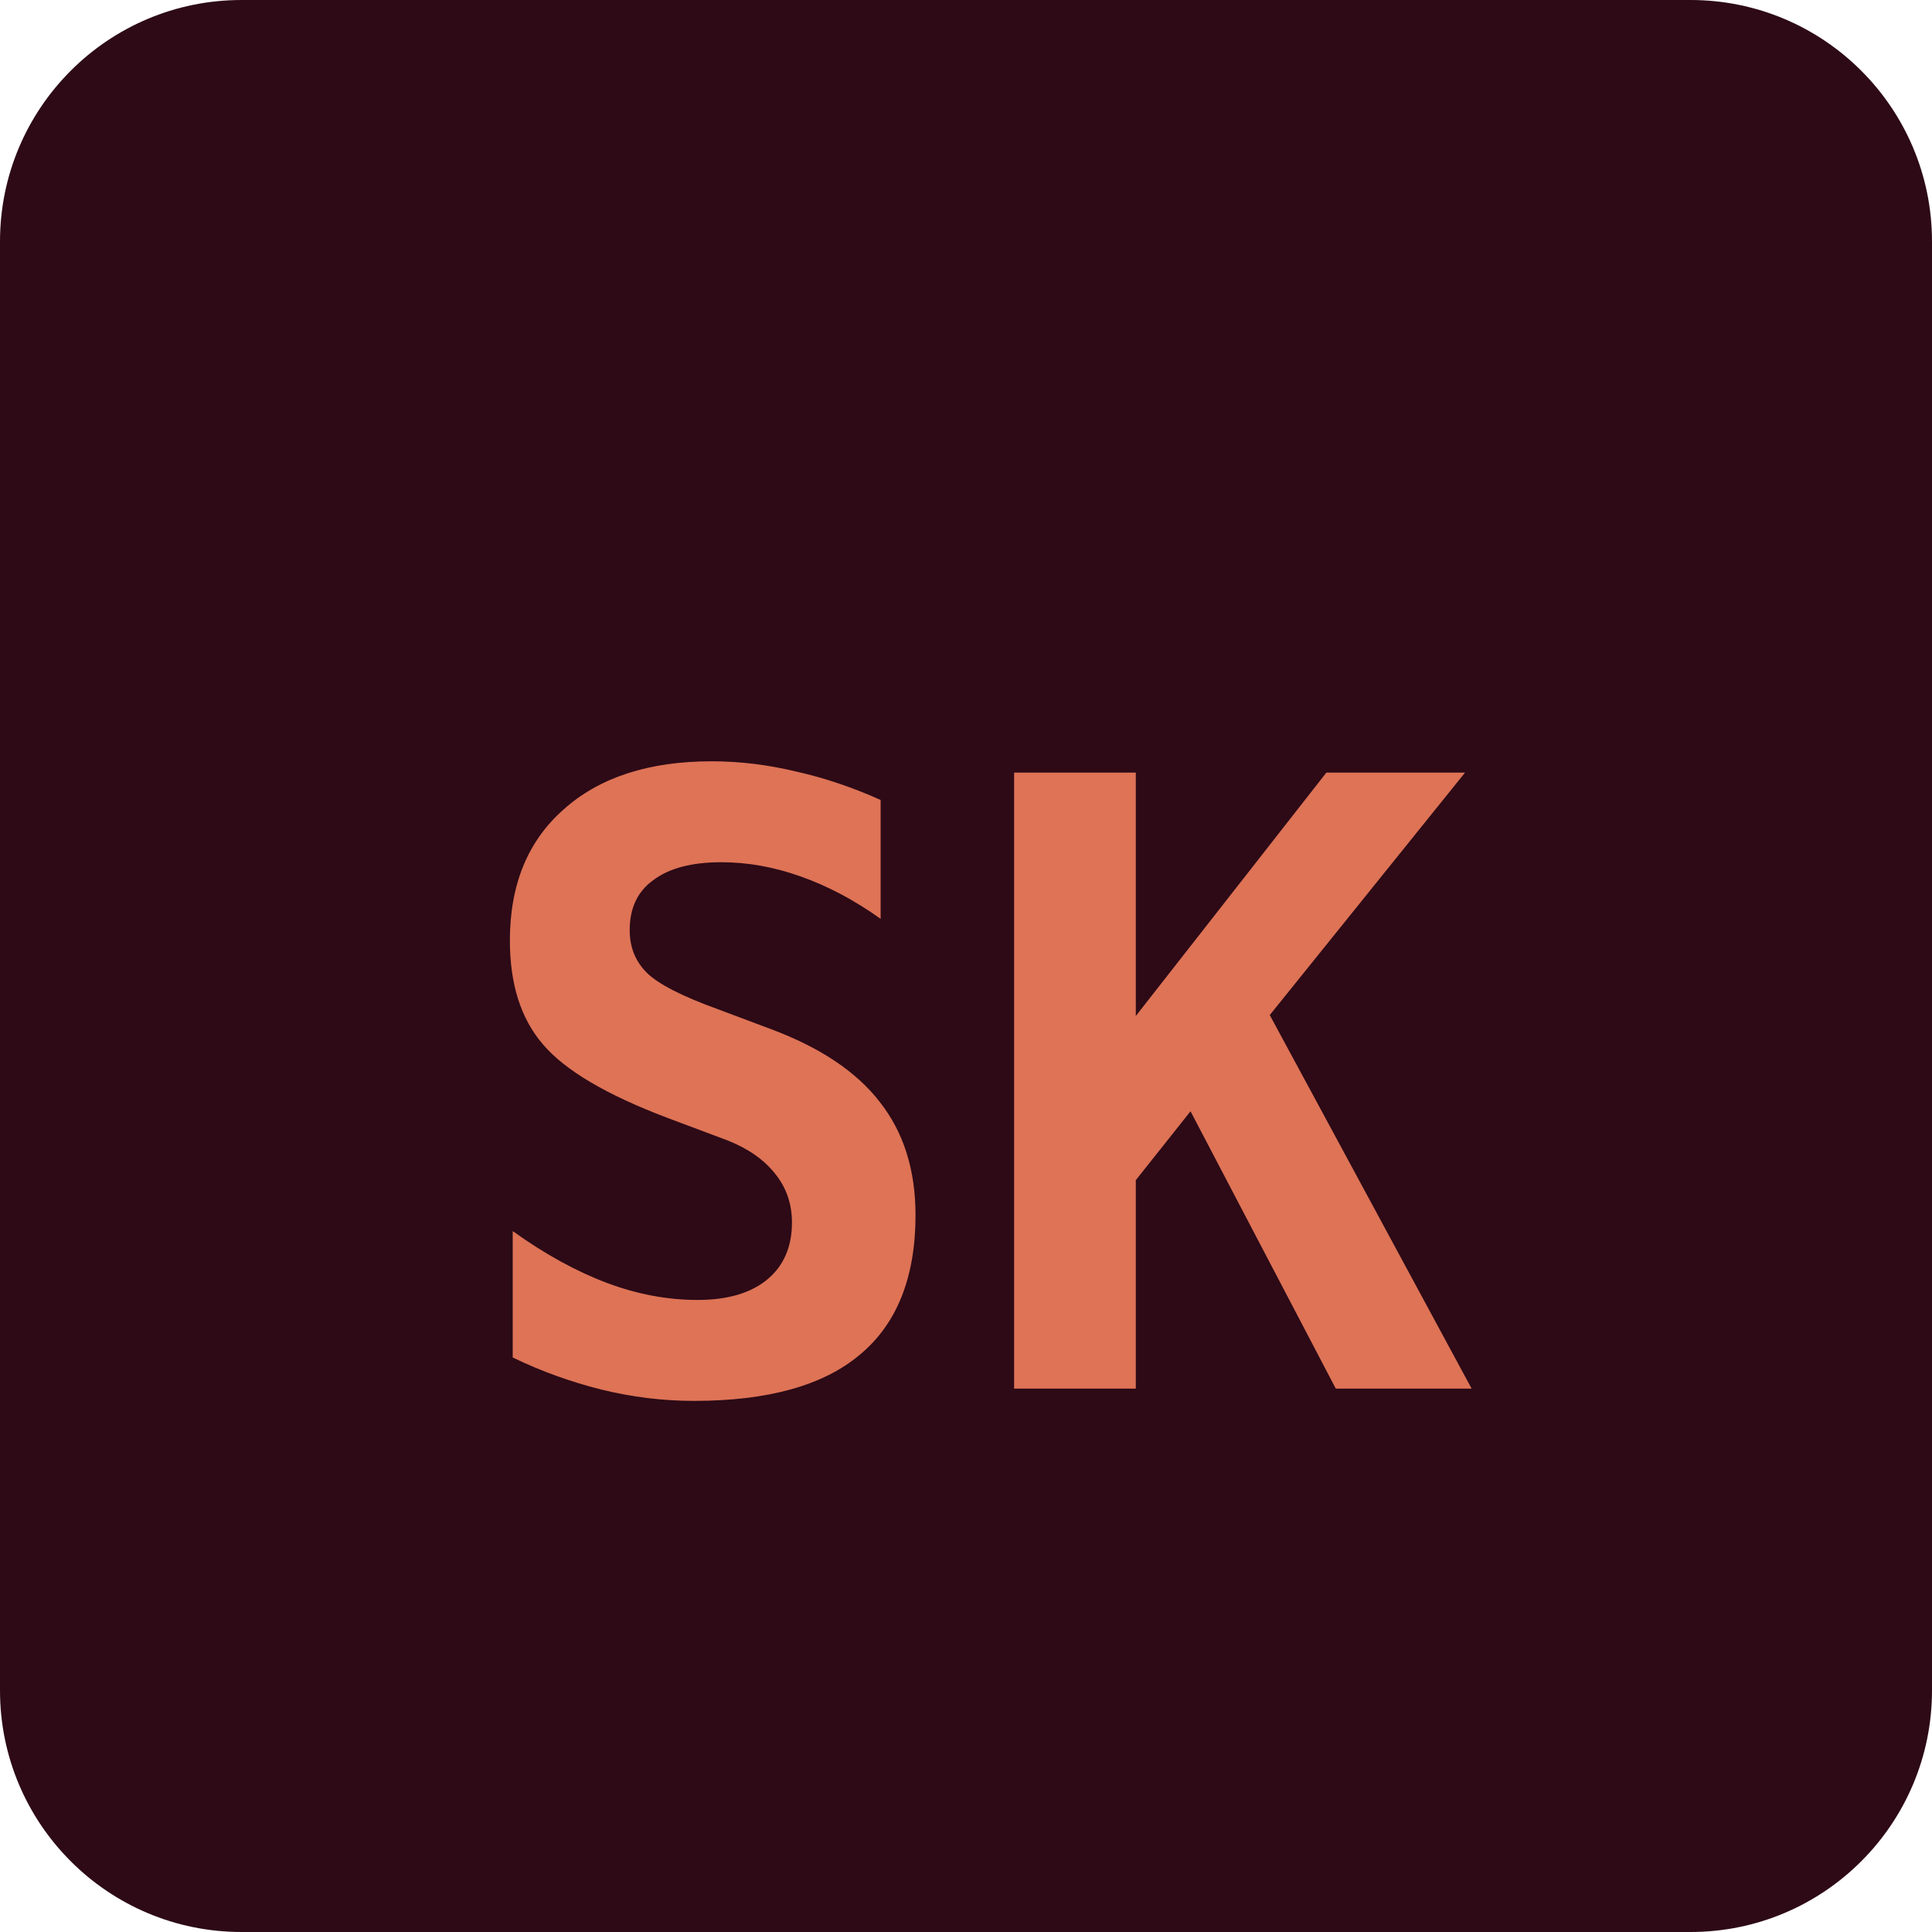
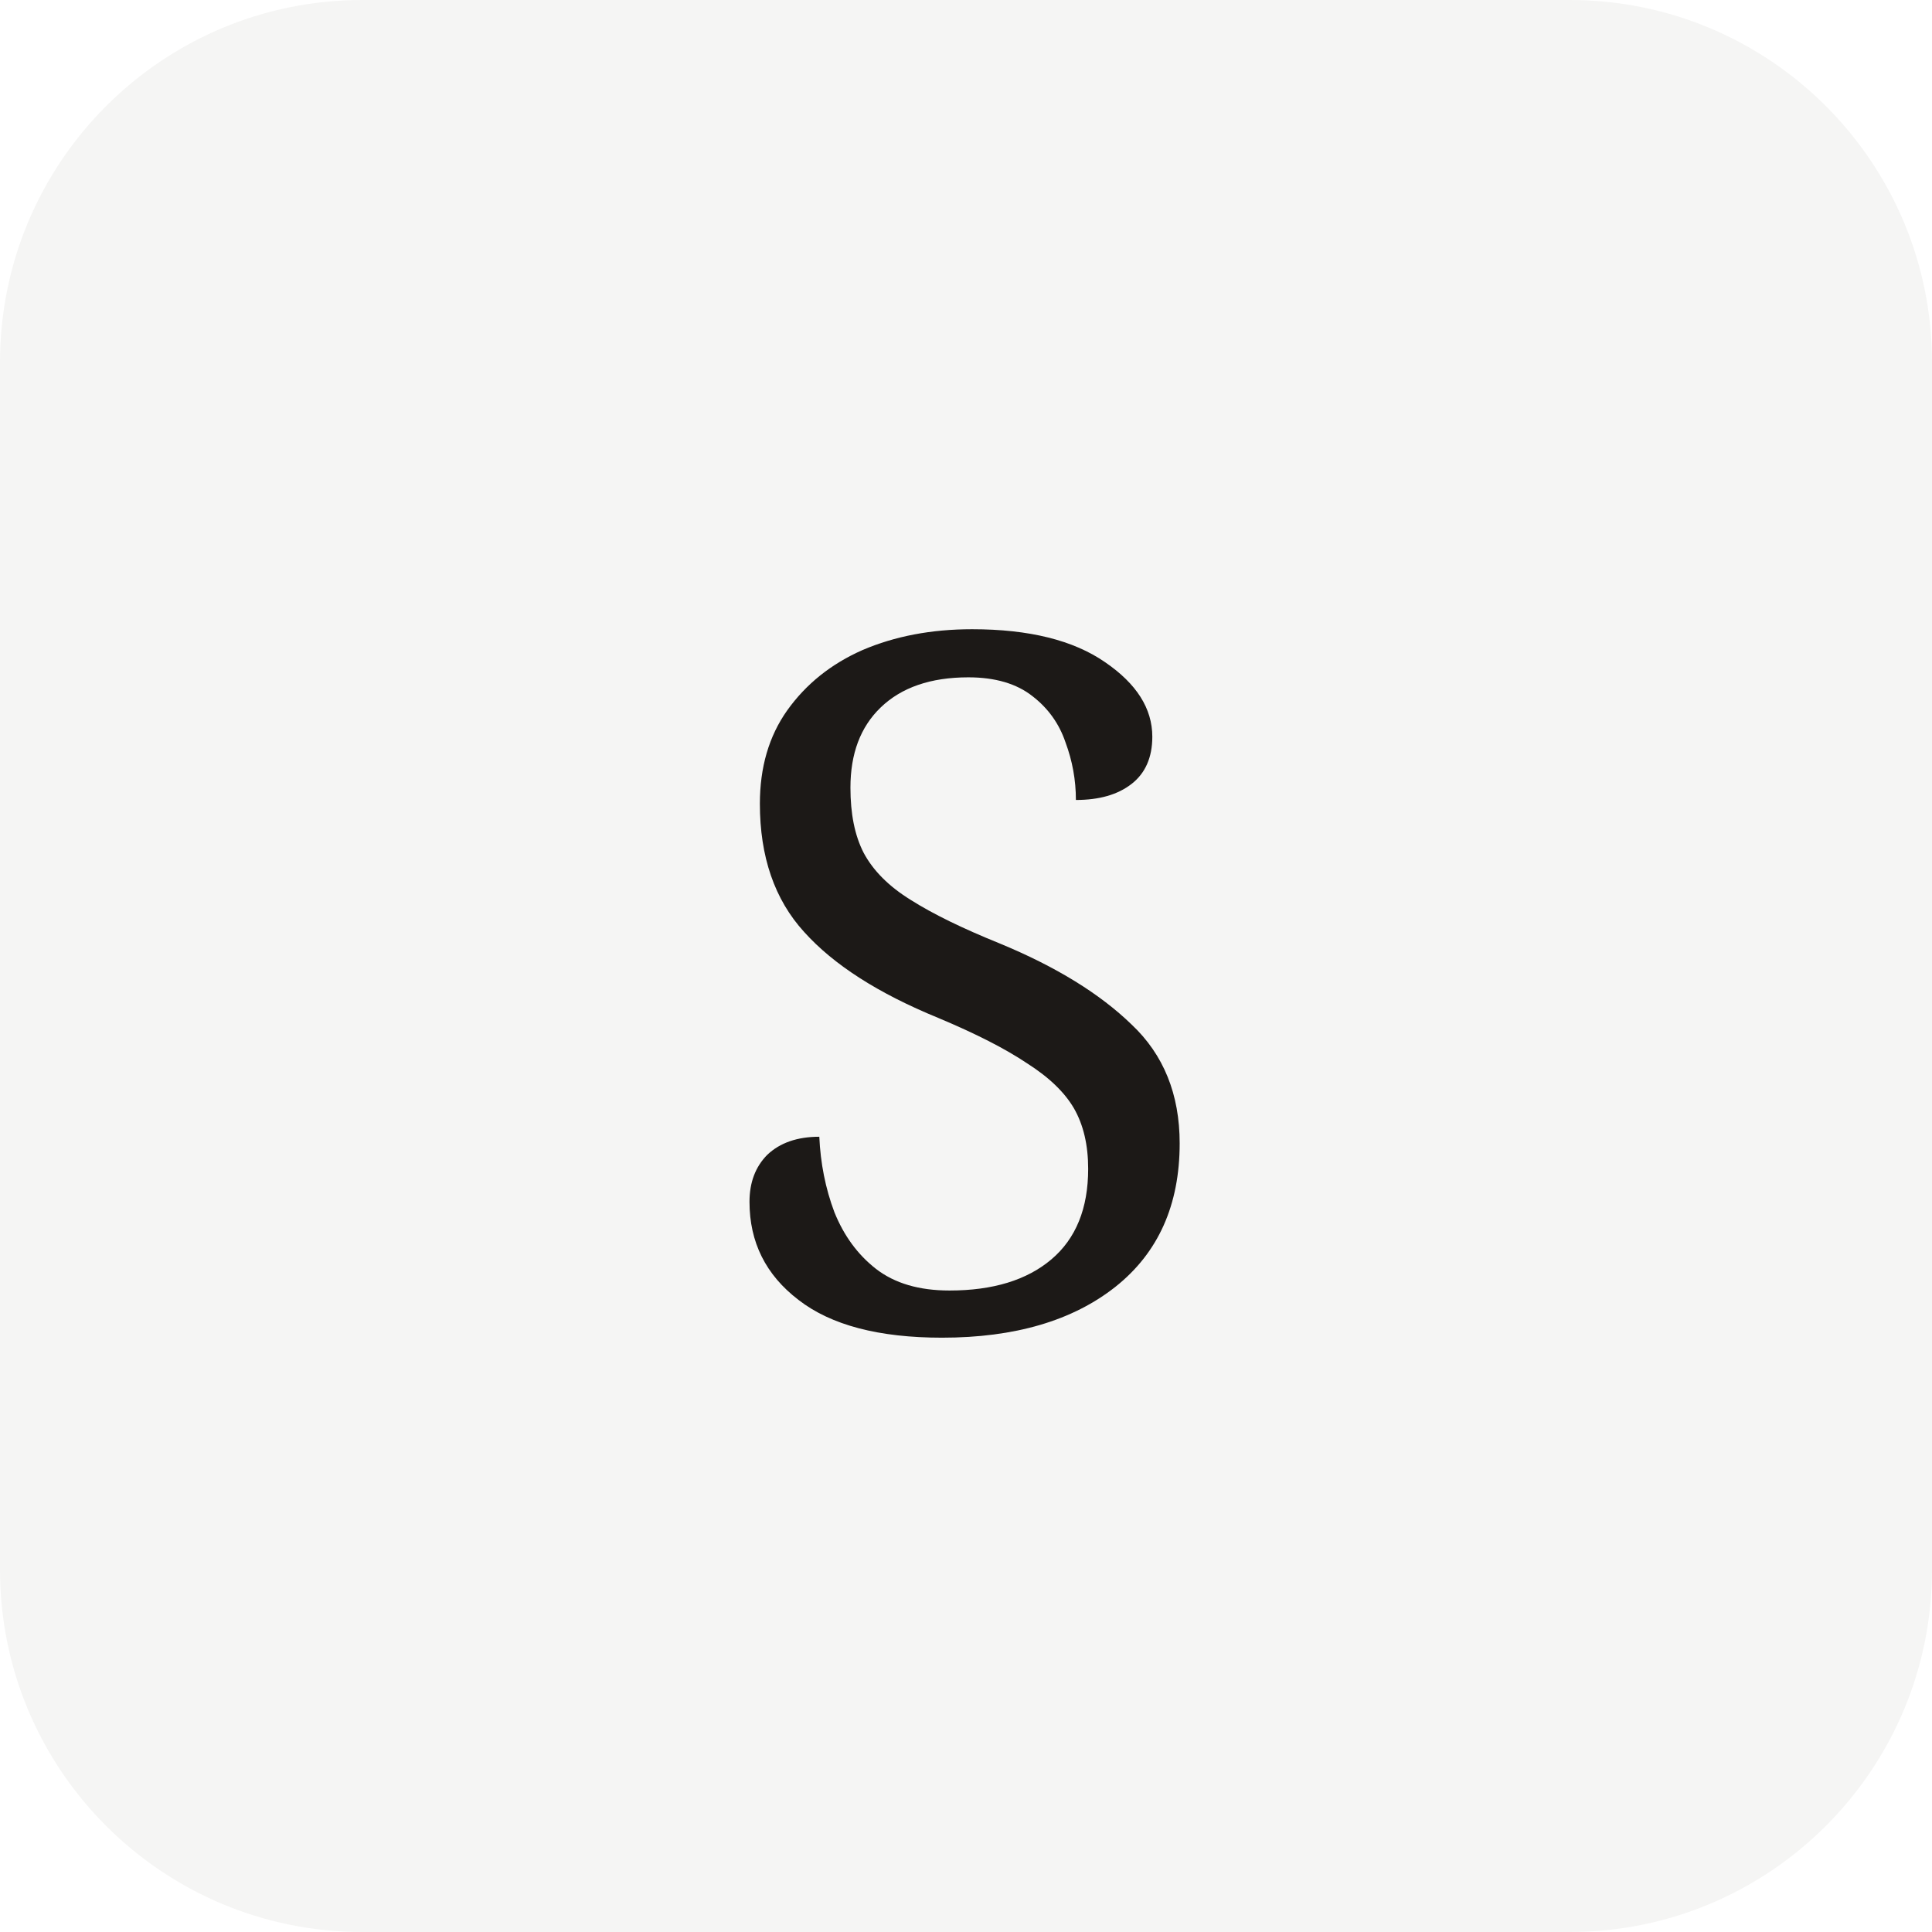
- <svg xmlns="http://www.w3.org/2000/svg" viewBox="0 0 32 32">
-   <rect width="32" height="32" rx="4" fill="#2d0a16" />
-   <text x="16" y="23" font-family="monospace" font-size="14" font-weight="bold" fill="#DE7356" text-anchor="middle">SK</text>
+ <svg xmlns="http://www.w3.org/2000/svg" viewBox="0 0 32 32" fill="none">
+   <rect width="32" height="32" rx="6" fill="#f5f5f4" />
+   <text x="16" y="22" text-anchor="middle" font-family="Georgia, serif" font-size="16" fill="#1c1917">S</text>
</svg>
